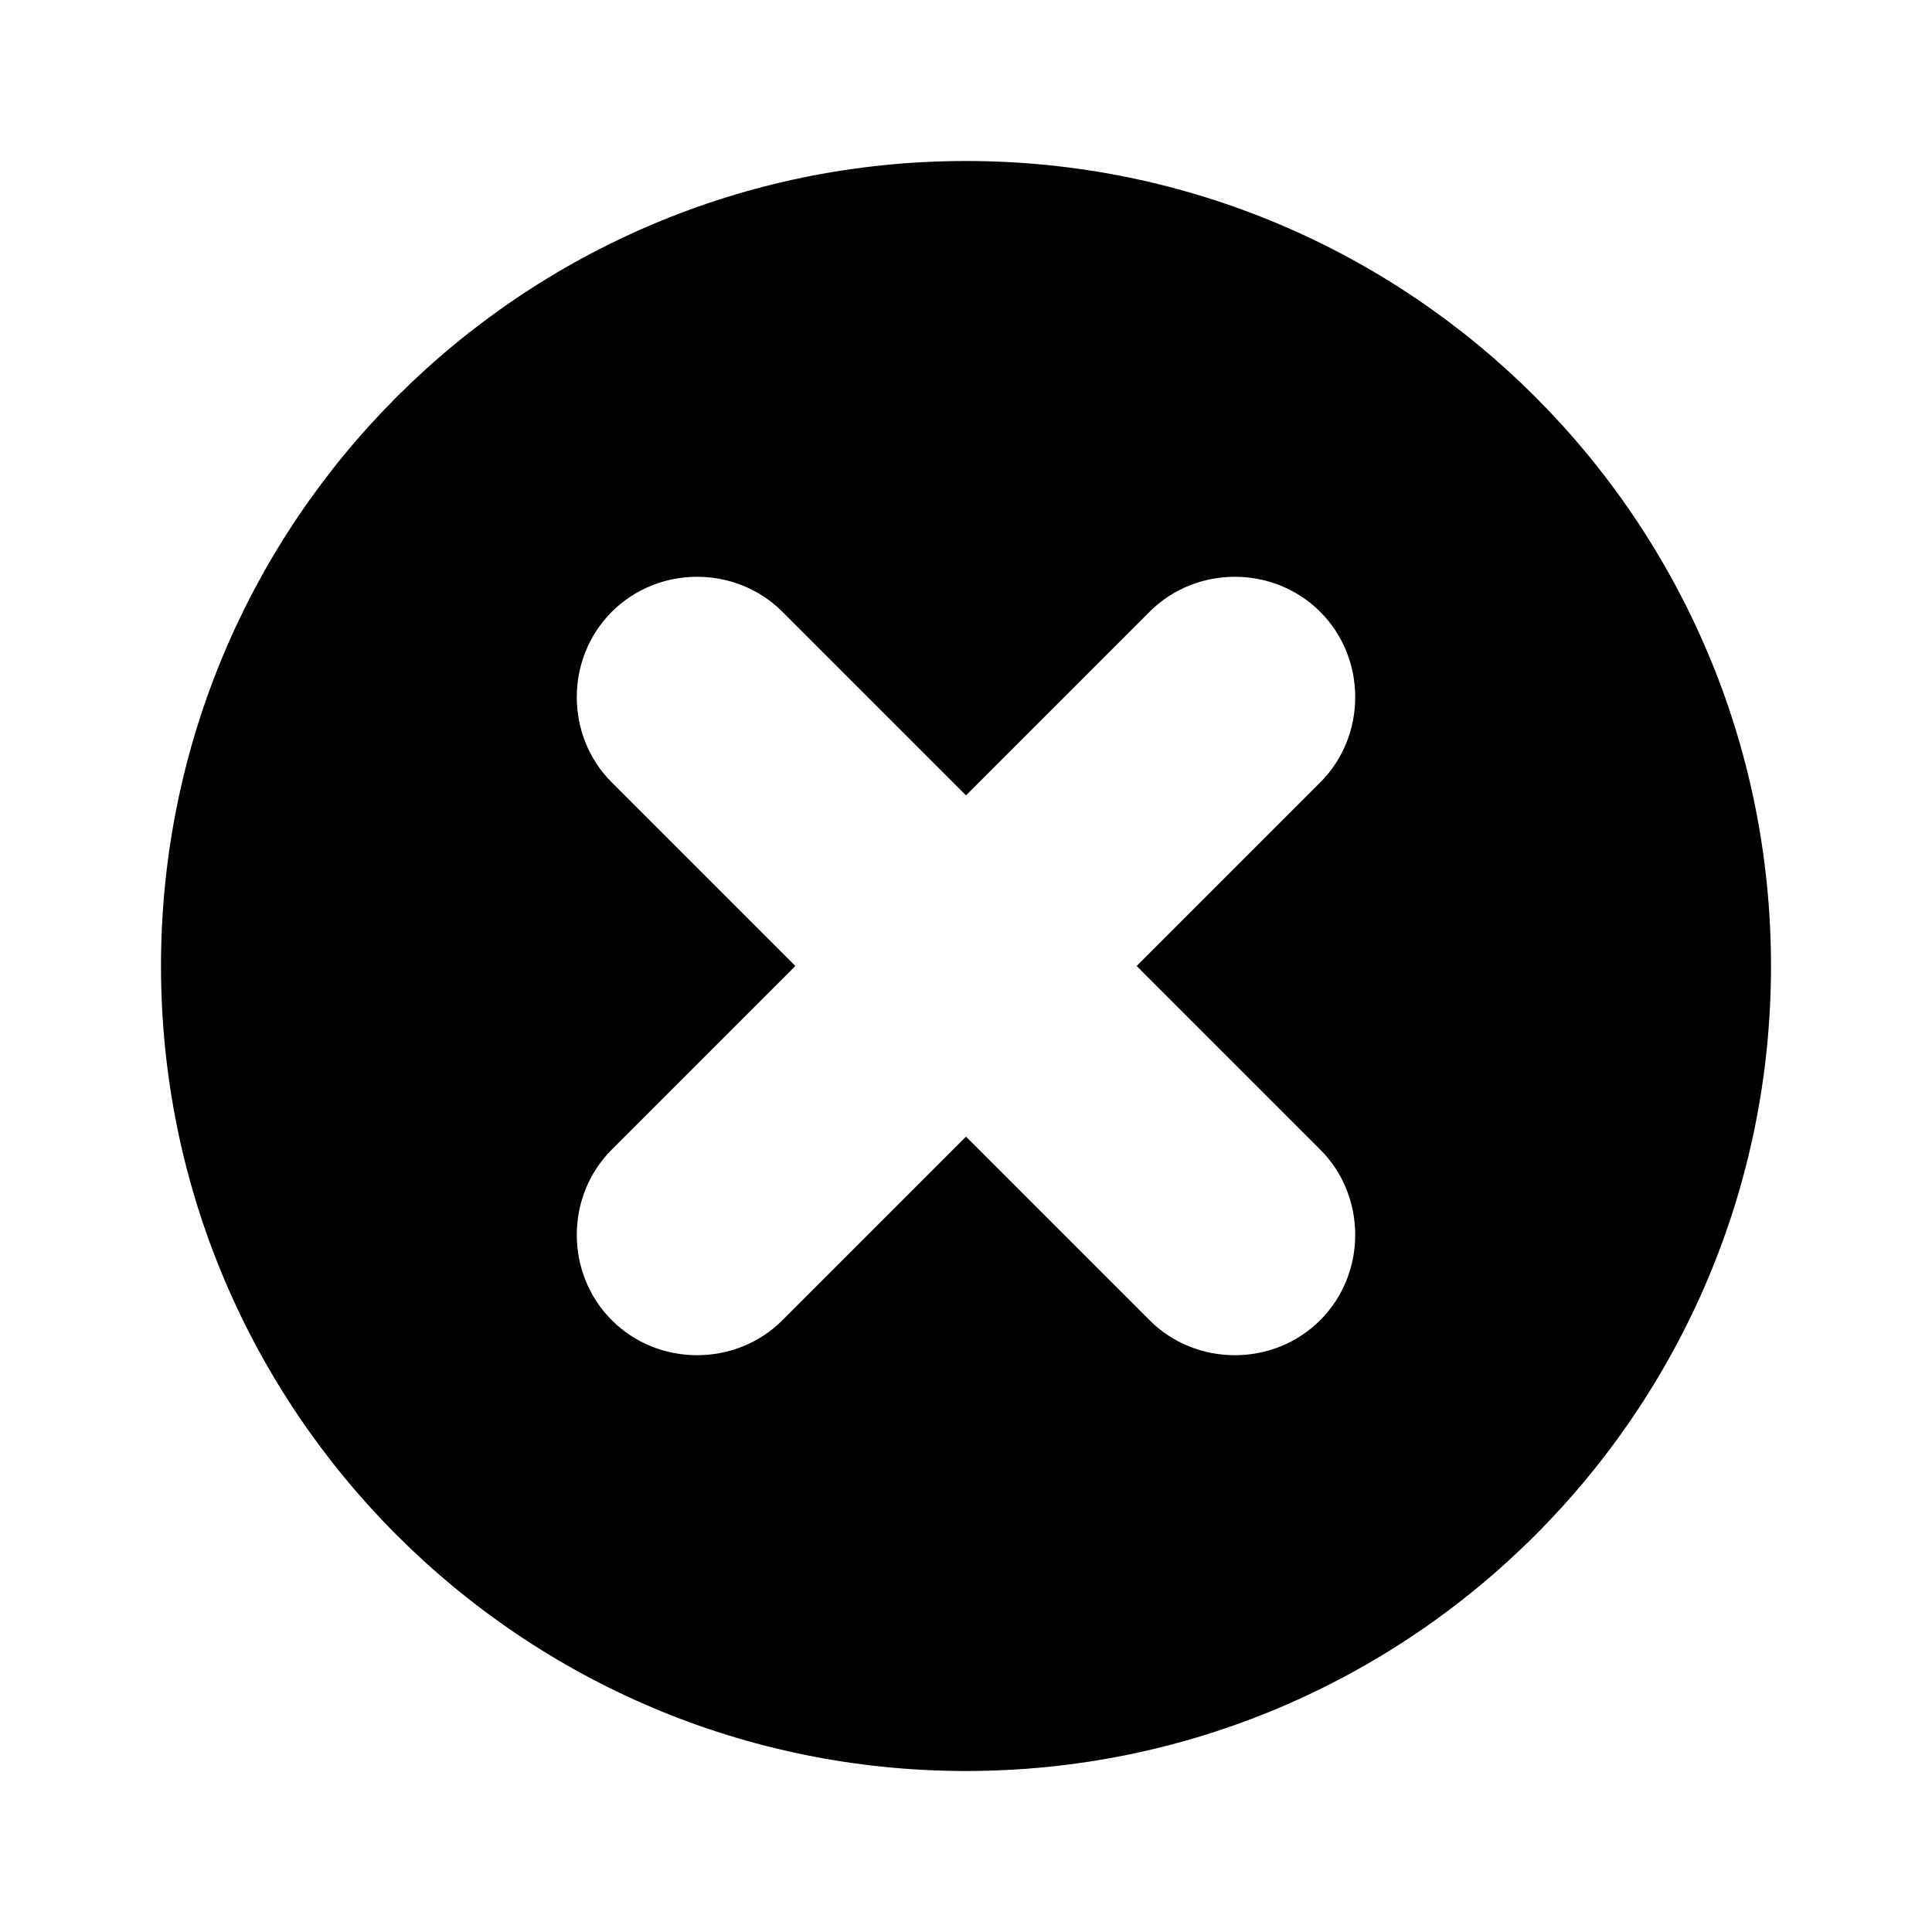
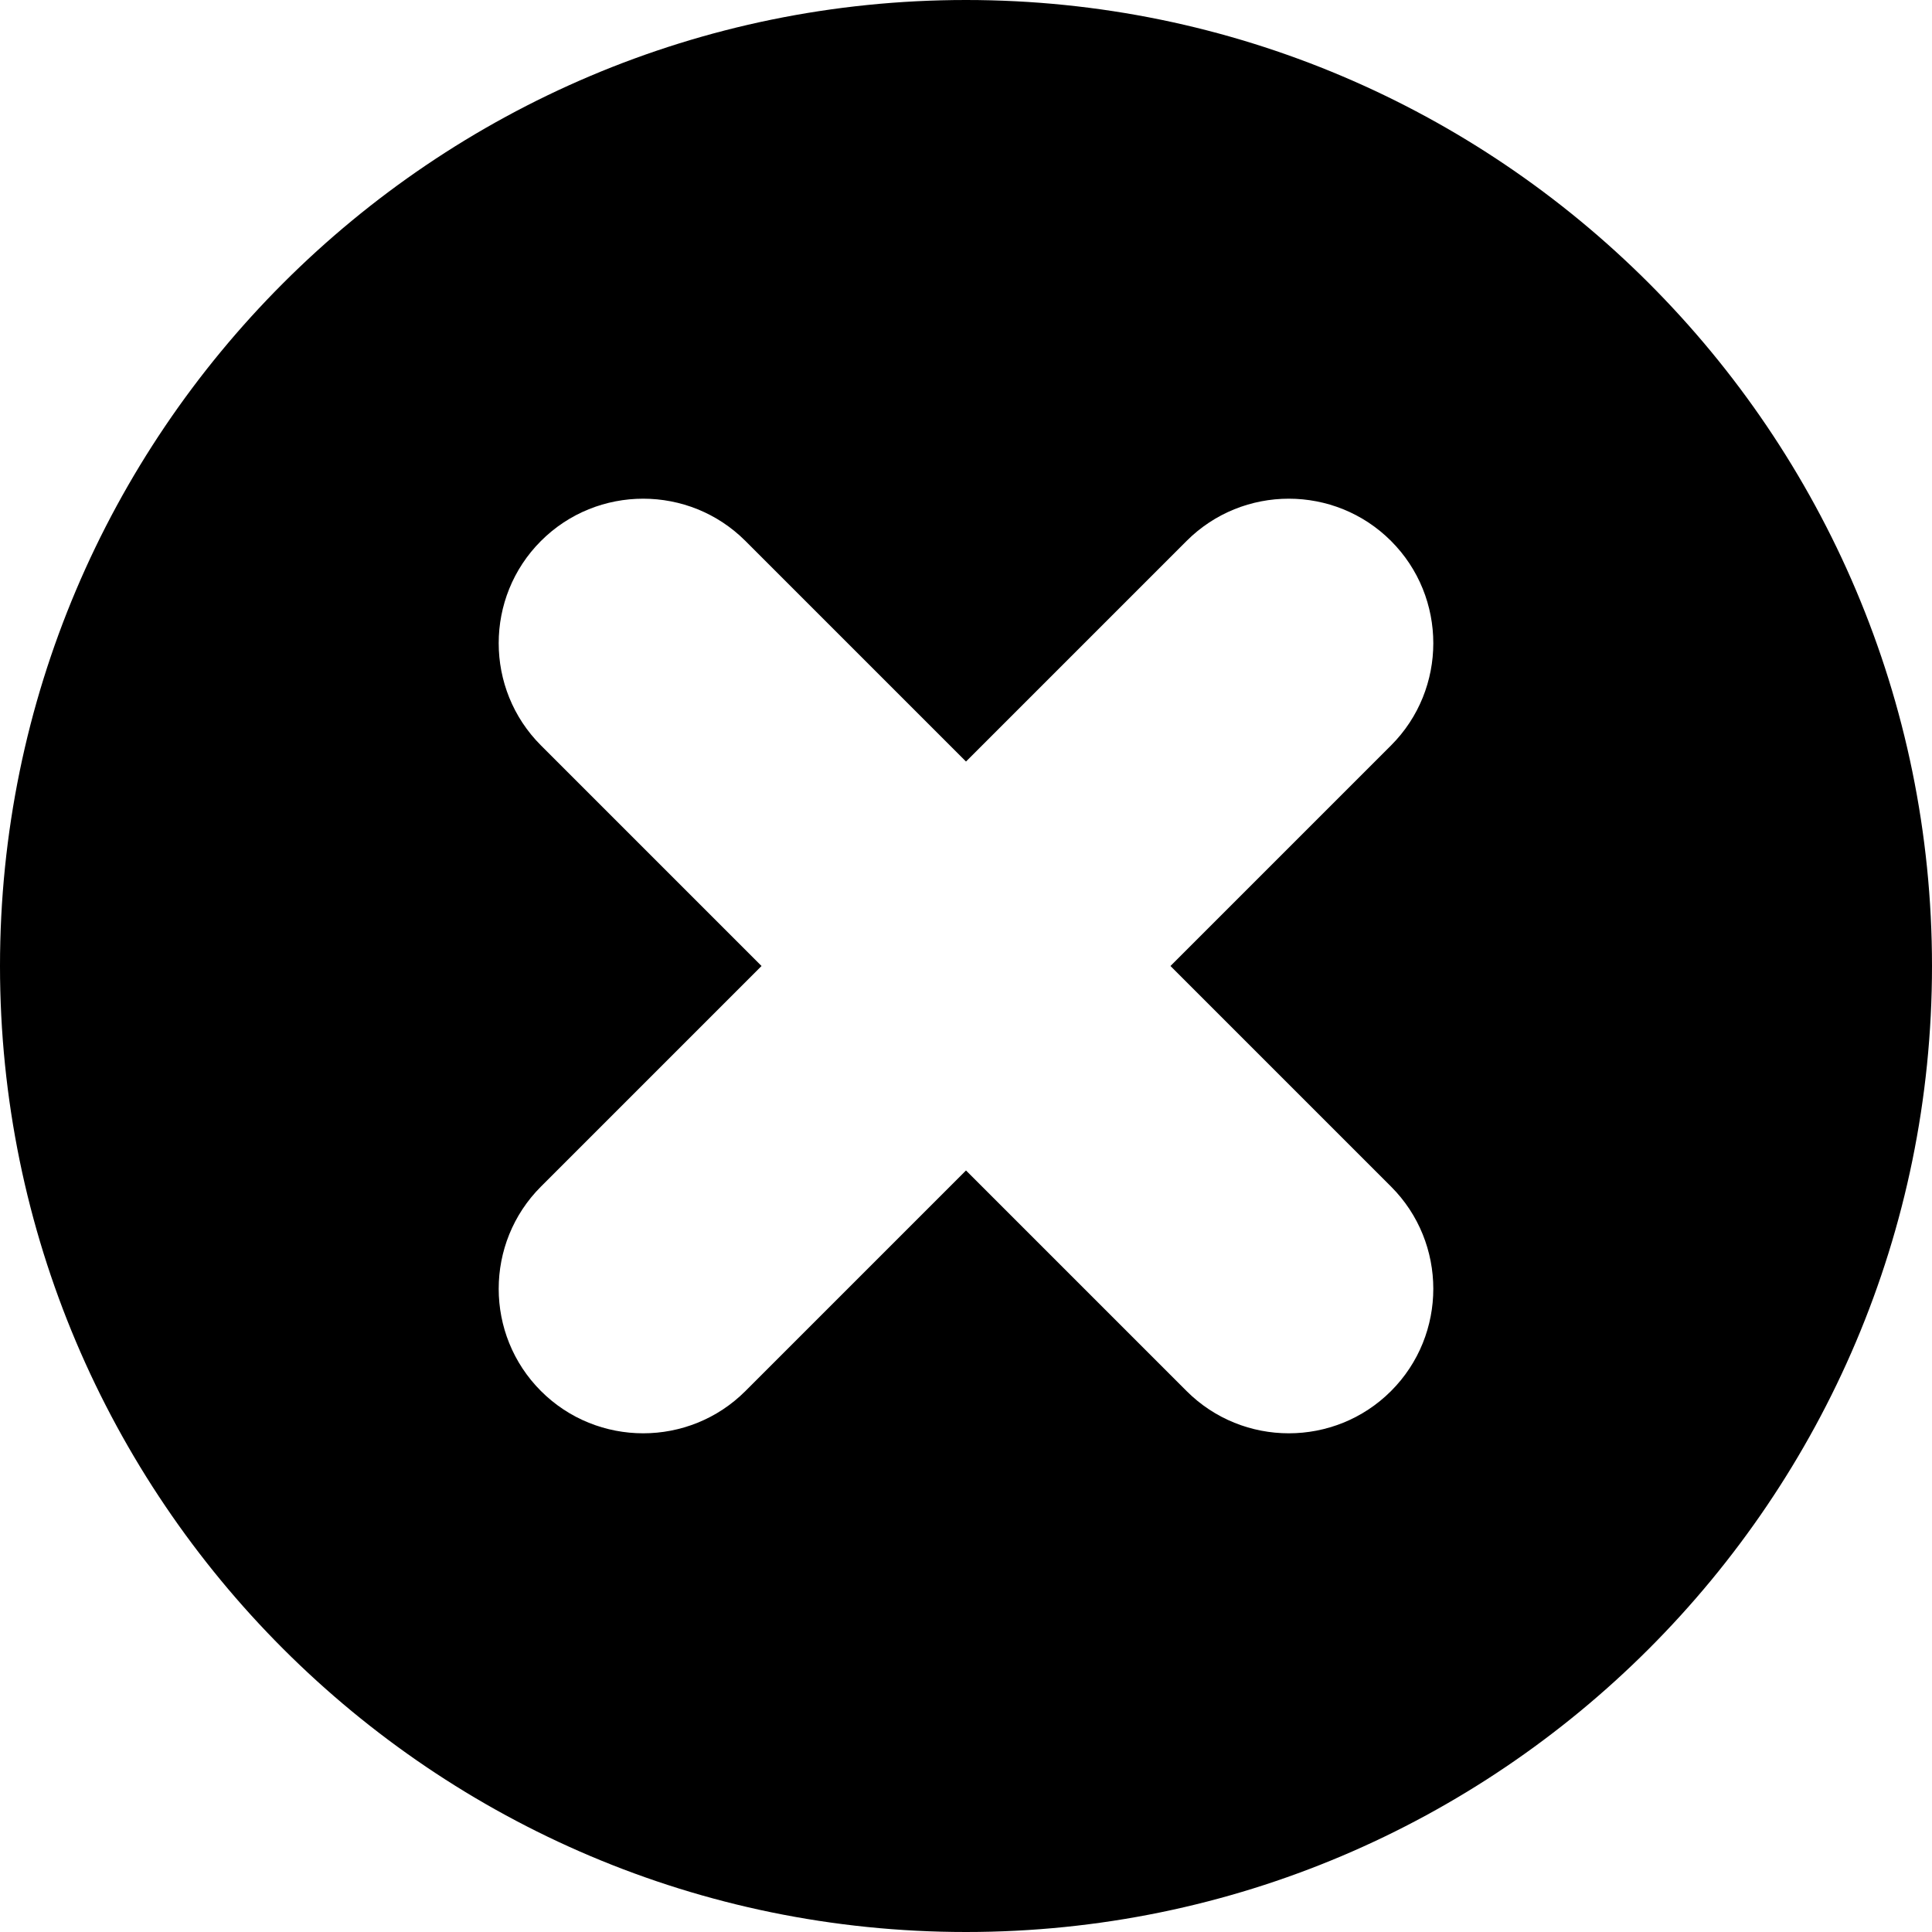
<svg xmlns="http://www.w3.org/2000/svg" width="100%" height="100%" viewBox="0 0 12 12" fill="currentColor">
-   <path fill-rule="evenodd" clip-rule="evenodd" d="M6 11C8.761 11 11 8.761 11 6C11 3.239 8.761 1 6 1C3.239 1 1 3.239 1 6C1 8.761 3.239 11 6 11ZM3.8 3.8C4.09 3.51 4.57 3.51 4.86 3.8L6 4.94L7.14 3.8C7.43 3.51 7.91 3.51 8.2 3.8C8.49 4.09 8.49 4.57 8.2 4.86L7.06 6L8.2 7.14C8.49 7.43 8.49 7.91 8.2 8.2C7.91 8.49 7.43 8.49 7.14 8.2L6 7.06L4.86 8.2C4.57 8.49 4.09 8.49 3.8 8.2C3.51 7.91 3.51 7.43 3.8 7.14L4.94 6L3.8 4.86C3.51 4.57 3.51 4.09 3.8 3.8Z" />
+   <path fill-rule="evenodd" clip-rule="evenodd" d="M6 0C9.31 0 12 2.69 12 6C12 9.31 9.31 12 6 12C2.69 12 0 9.31 0 6C0 2.69 2.69 0 6 0ZM3.36 3.36C3.71 3.01 4.28 3.01 4.63 3.36L6 4.73L7.37 3.36C7.72 3.01 8.29 3.01 8.64 3.36C8.99 3.71 8.99 4.28 8.64 4.63L7.27 6L8.64 7.37C8.99 7.72 8.99 8.29 8.64 8.64C8.29 8.99 7.72 8.99 7.37 8.64L6 7.27L4.63 8.64C4.28 8.99 3.71 8.99 3.36 8.64C3.01 8.29 3.01 7.72 3.36 7.37L4.73 6L3.36 4.63C3.01 4.28 3.01 3.71 3.36 3.36Z" />
</svg>
